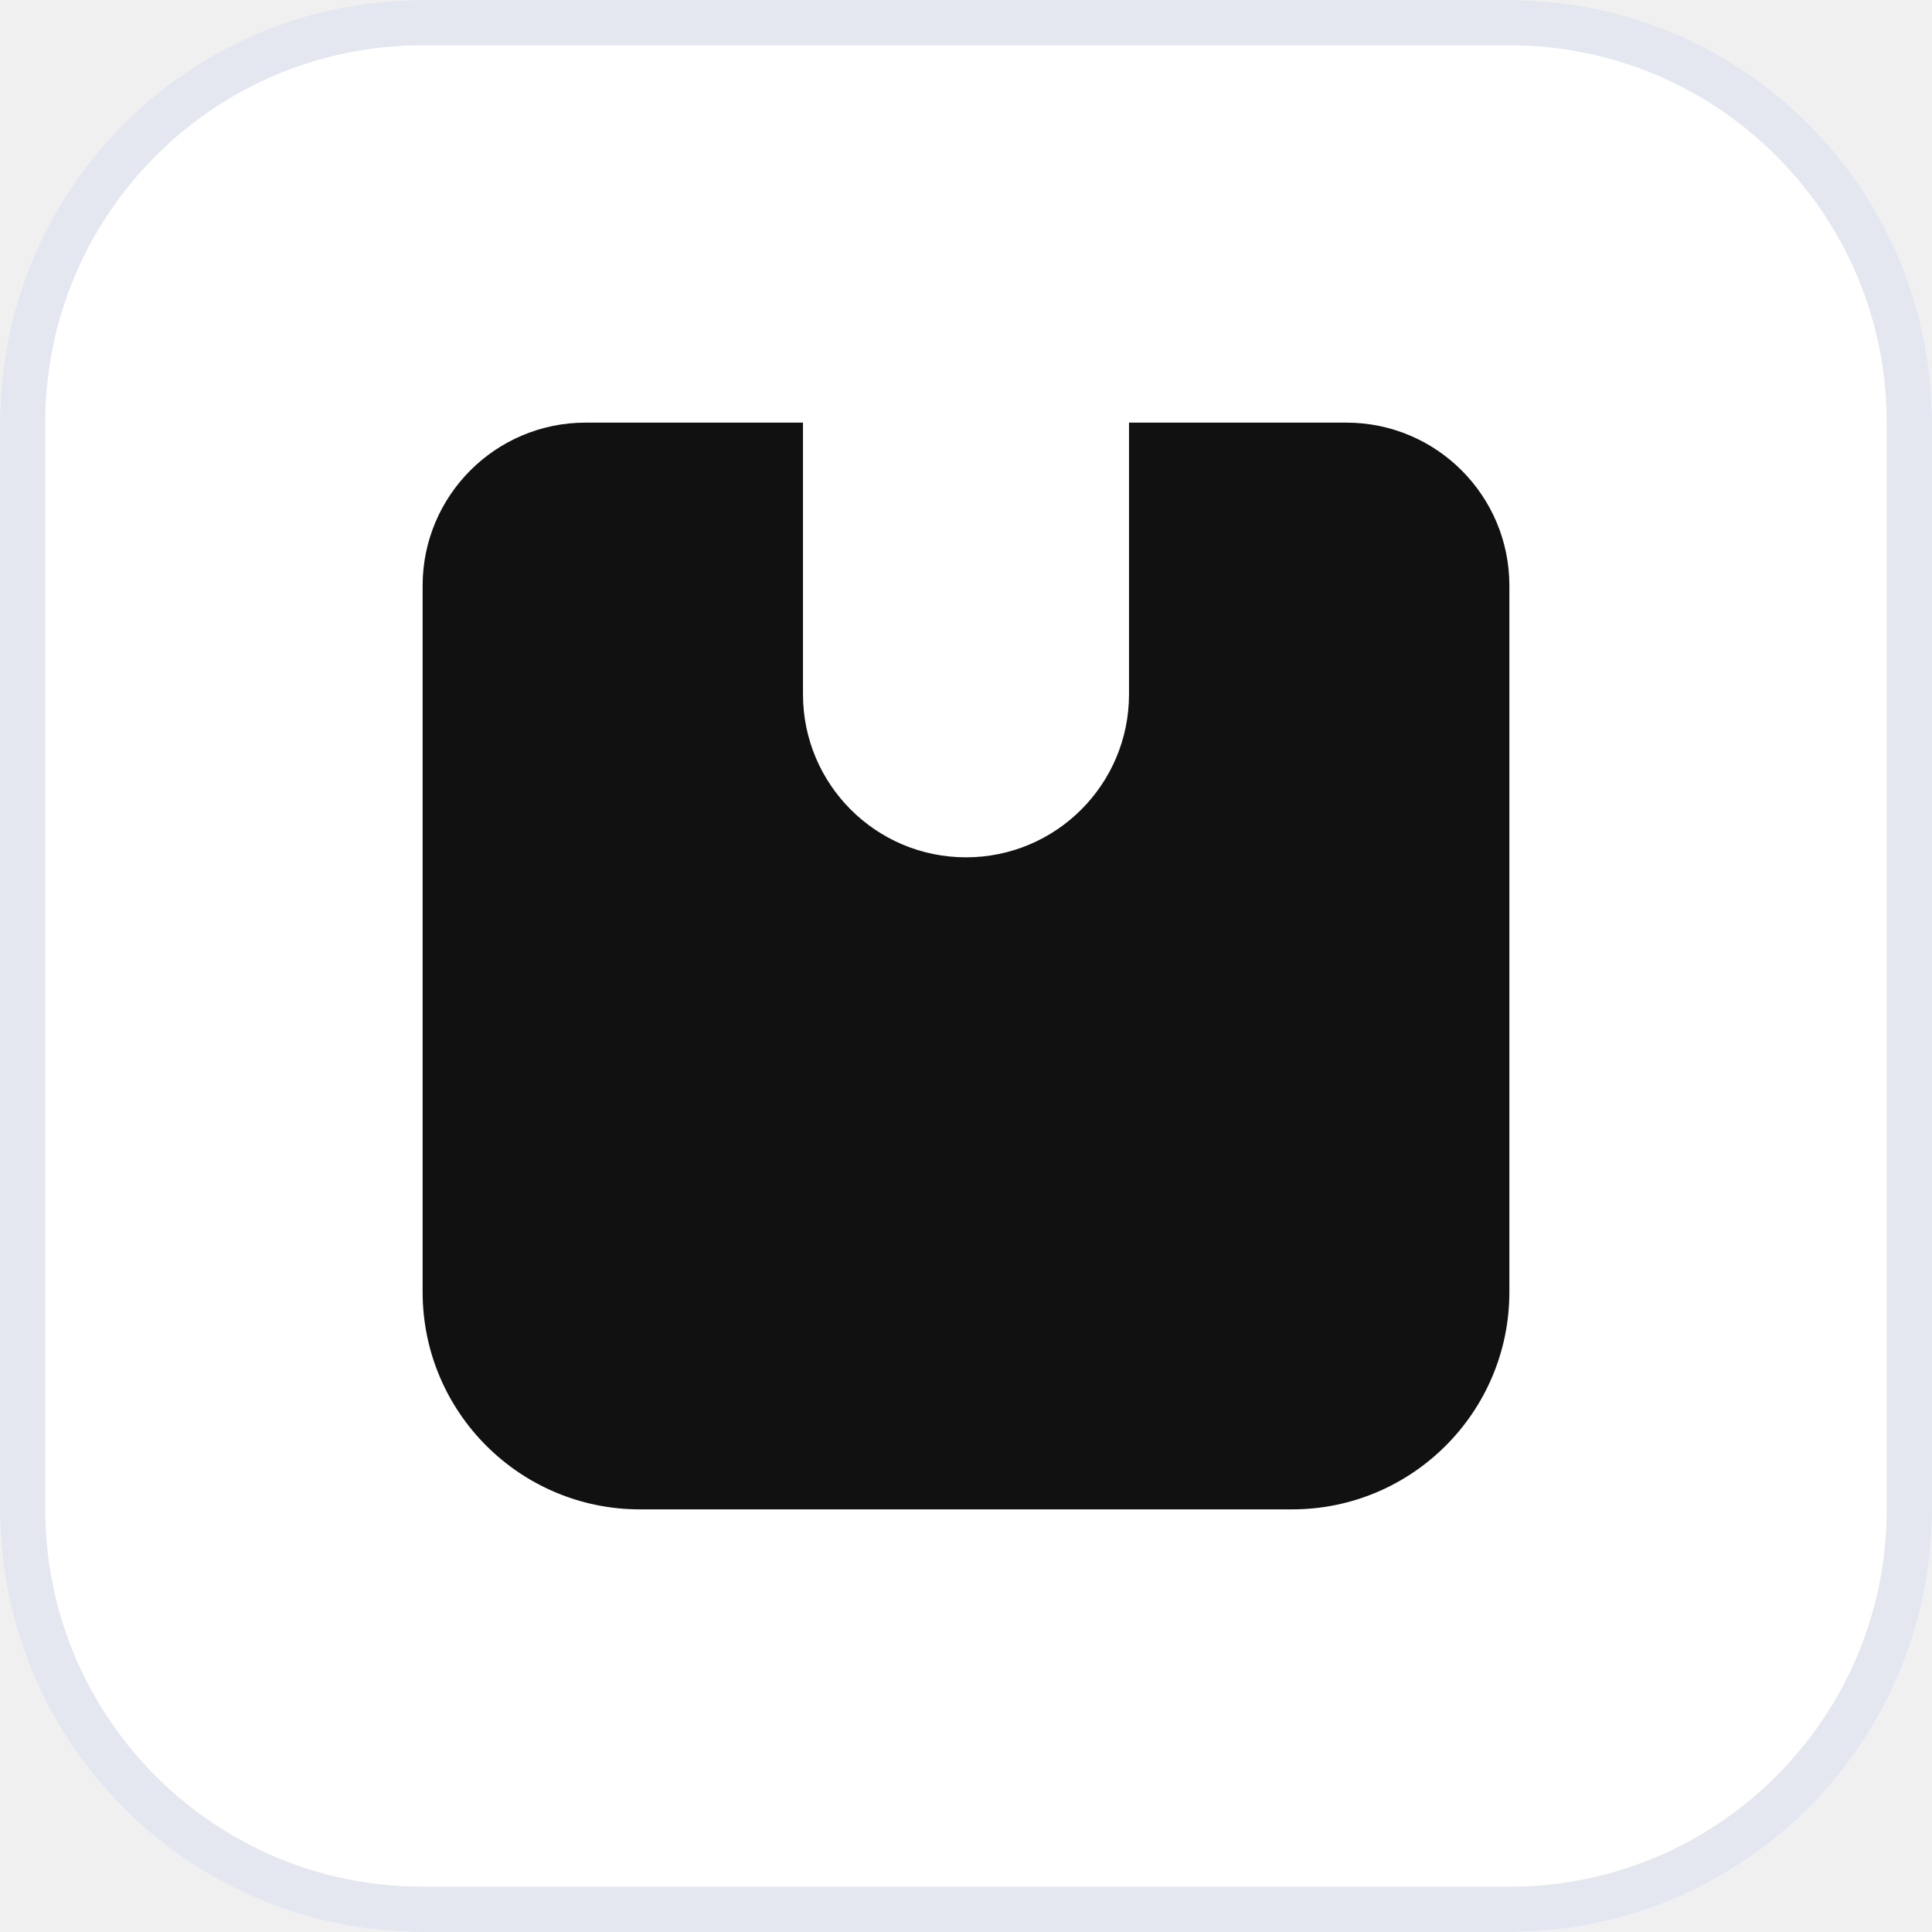
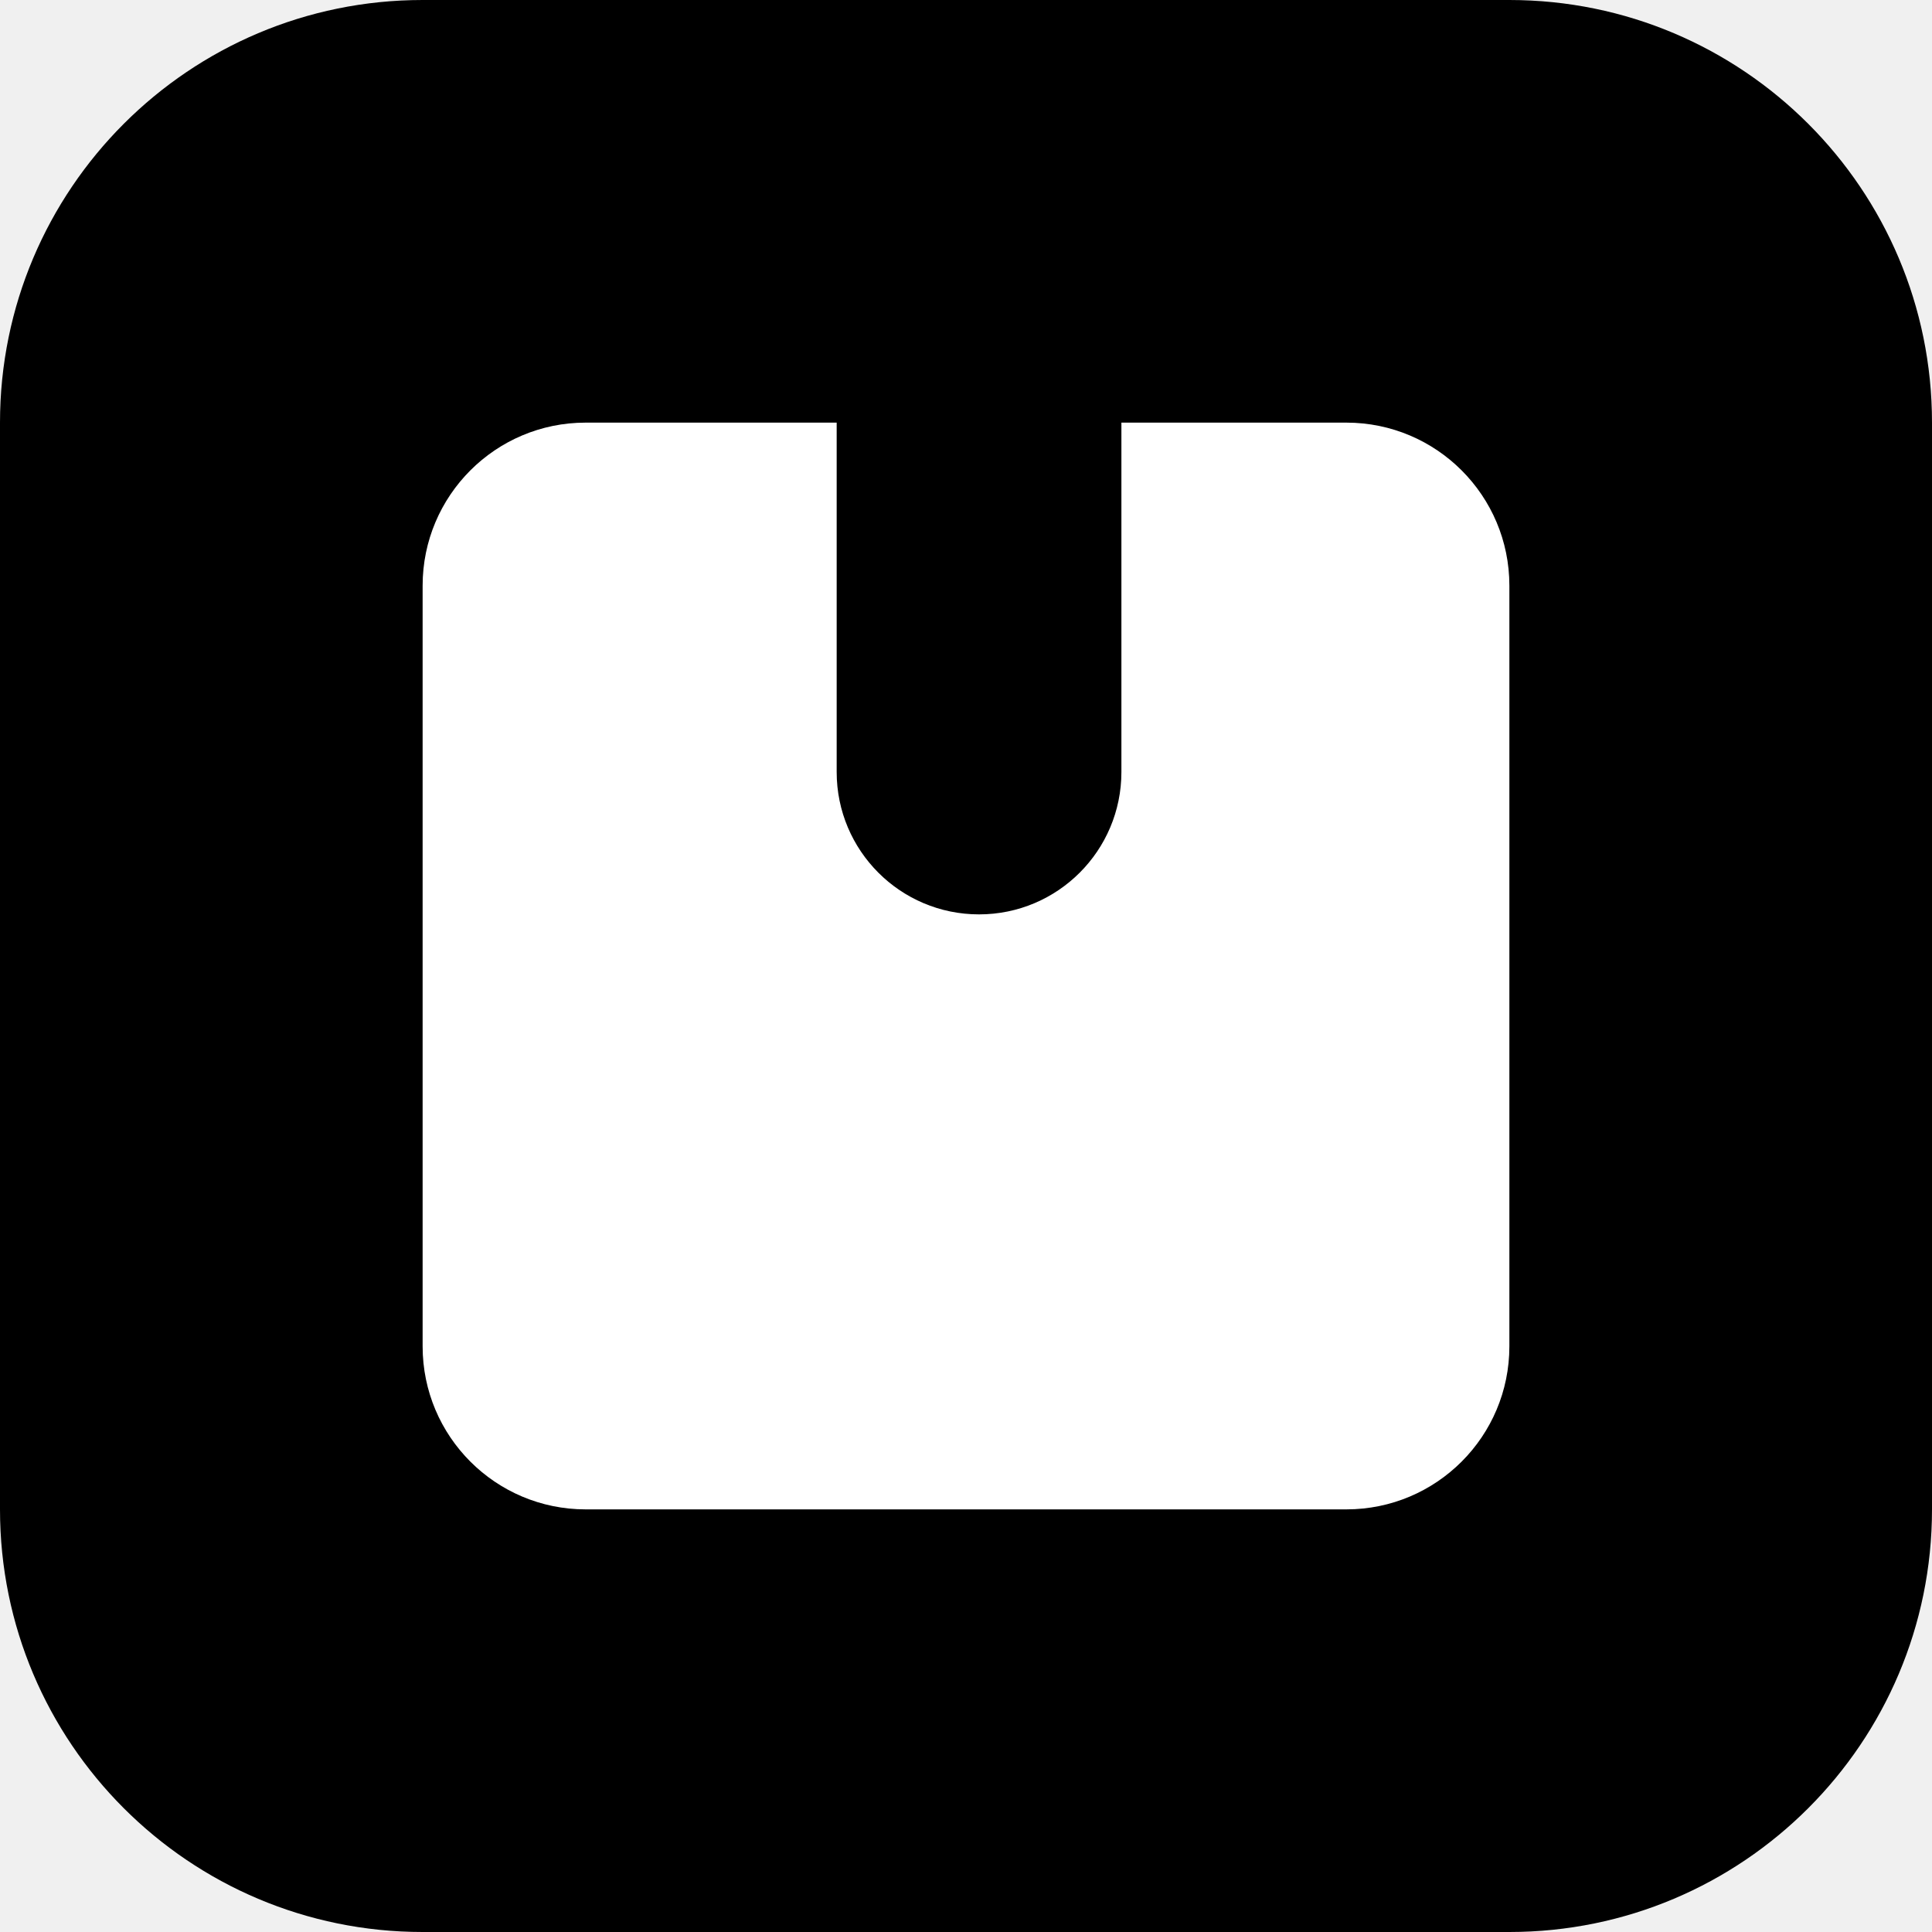
<svg xmlns="http://www.w3.org/2000/svg" viewBox="0 0 64 64">
-   <rect width="64" height="64" rx="14" fill="#ffffff" />
-   <rect x=".75" y=".75" width="62.5" height="62.5" rx="13.25" fill="none" stroke="#E4E7F0" stroke-width="1.5" />
+   <rect width="64" height="64" rx="14" fill="#000000" />
  <g transform="translate(14 14) scale(1.8)">
-     <path d="M3 0H7V5A3 3 0 0 0 13 5V0H17A3 3 0 0 1 20 3V16A4 4 0 0 1 16 20H4A4 4 0 0 1 0 16V3A3 3 0 0 1 3 0Z" fill="#111111" />
+     <path d="M3 0H7.62V6.43A2.62 2.62 0 0 0 12.86 6.43V0H17A3 3 0 0 1 20 3V17A3 3 0 0 1 17 20H3A3 3 0 0 1 0 17V3A3 3 0 0 1 3 0Z" fill="#ffffff" />
  </g>
</svg>
